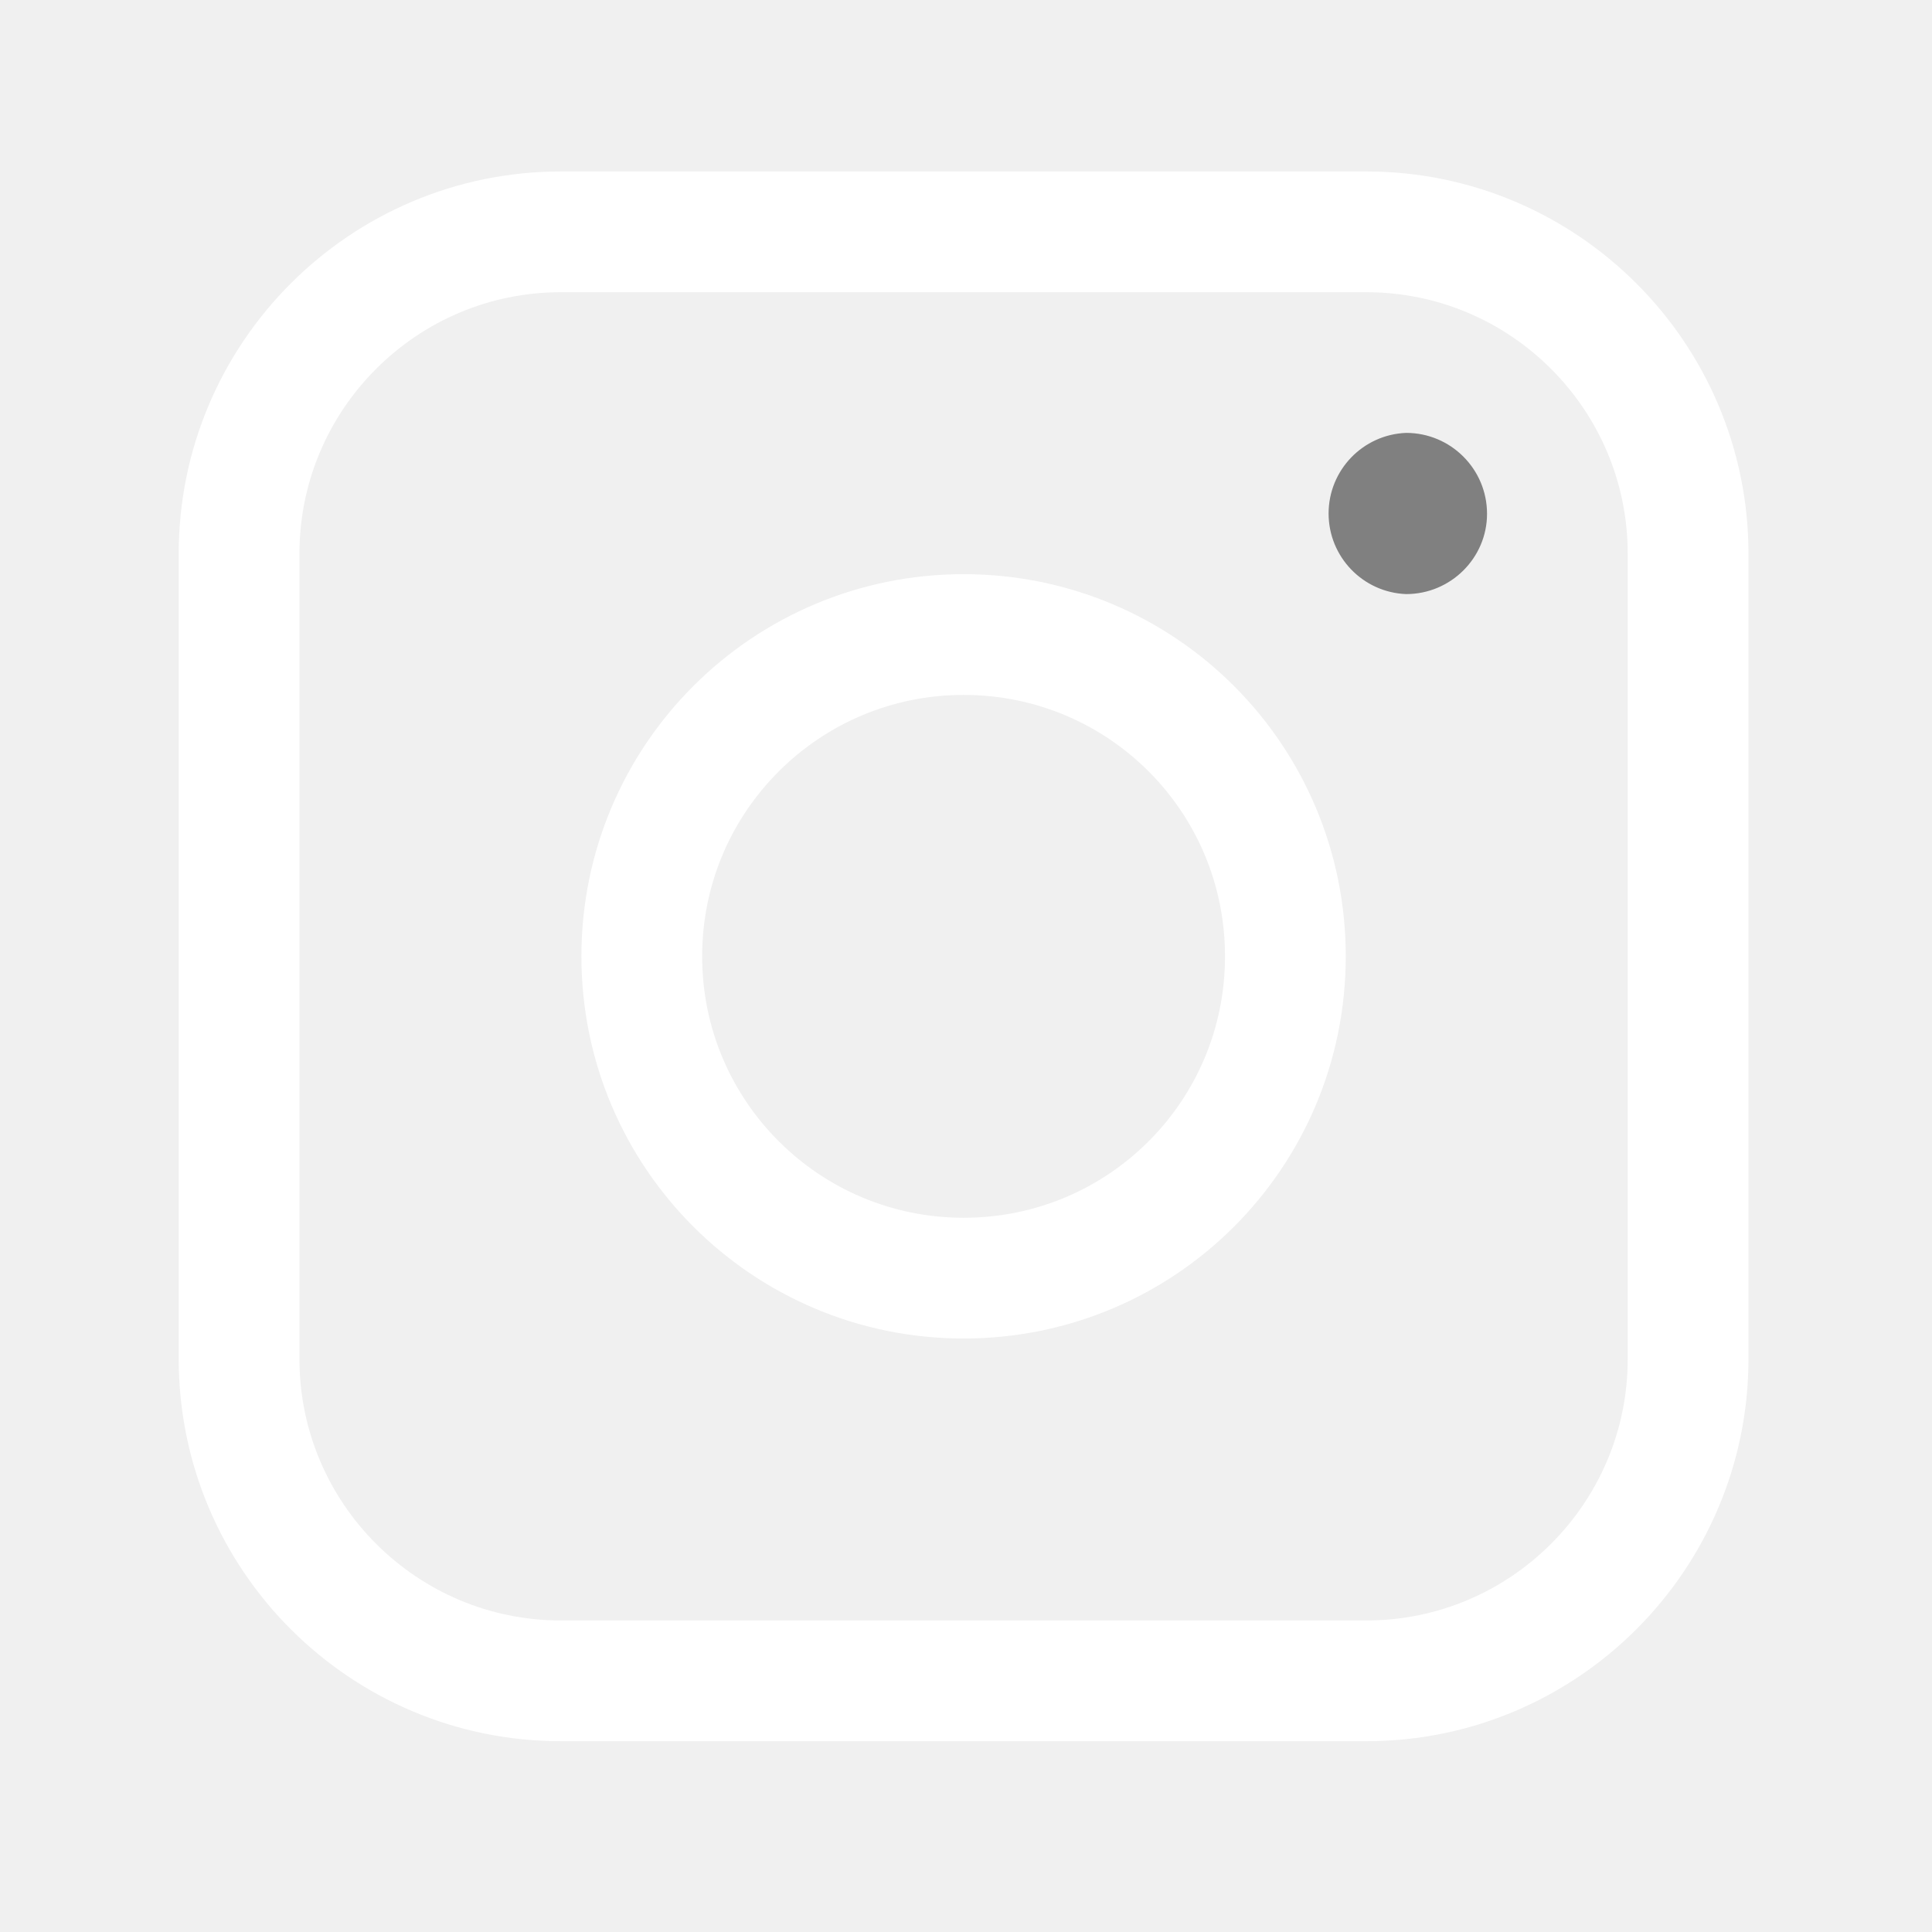
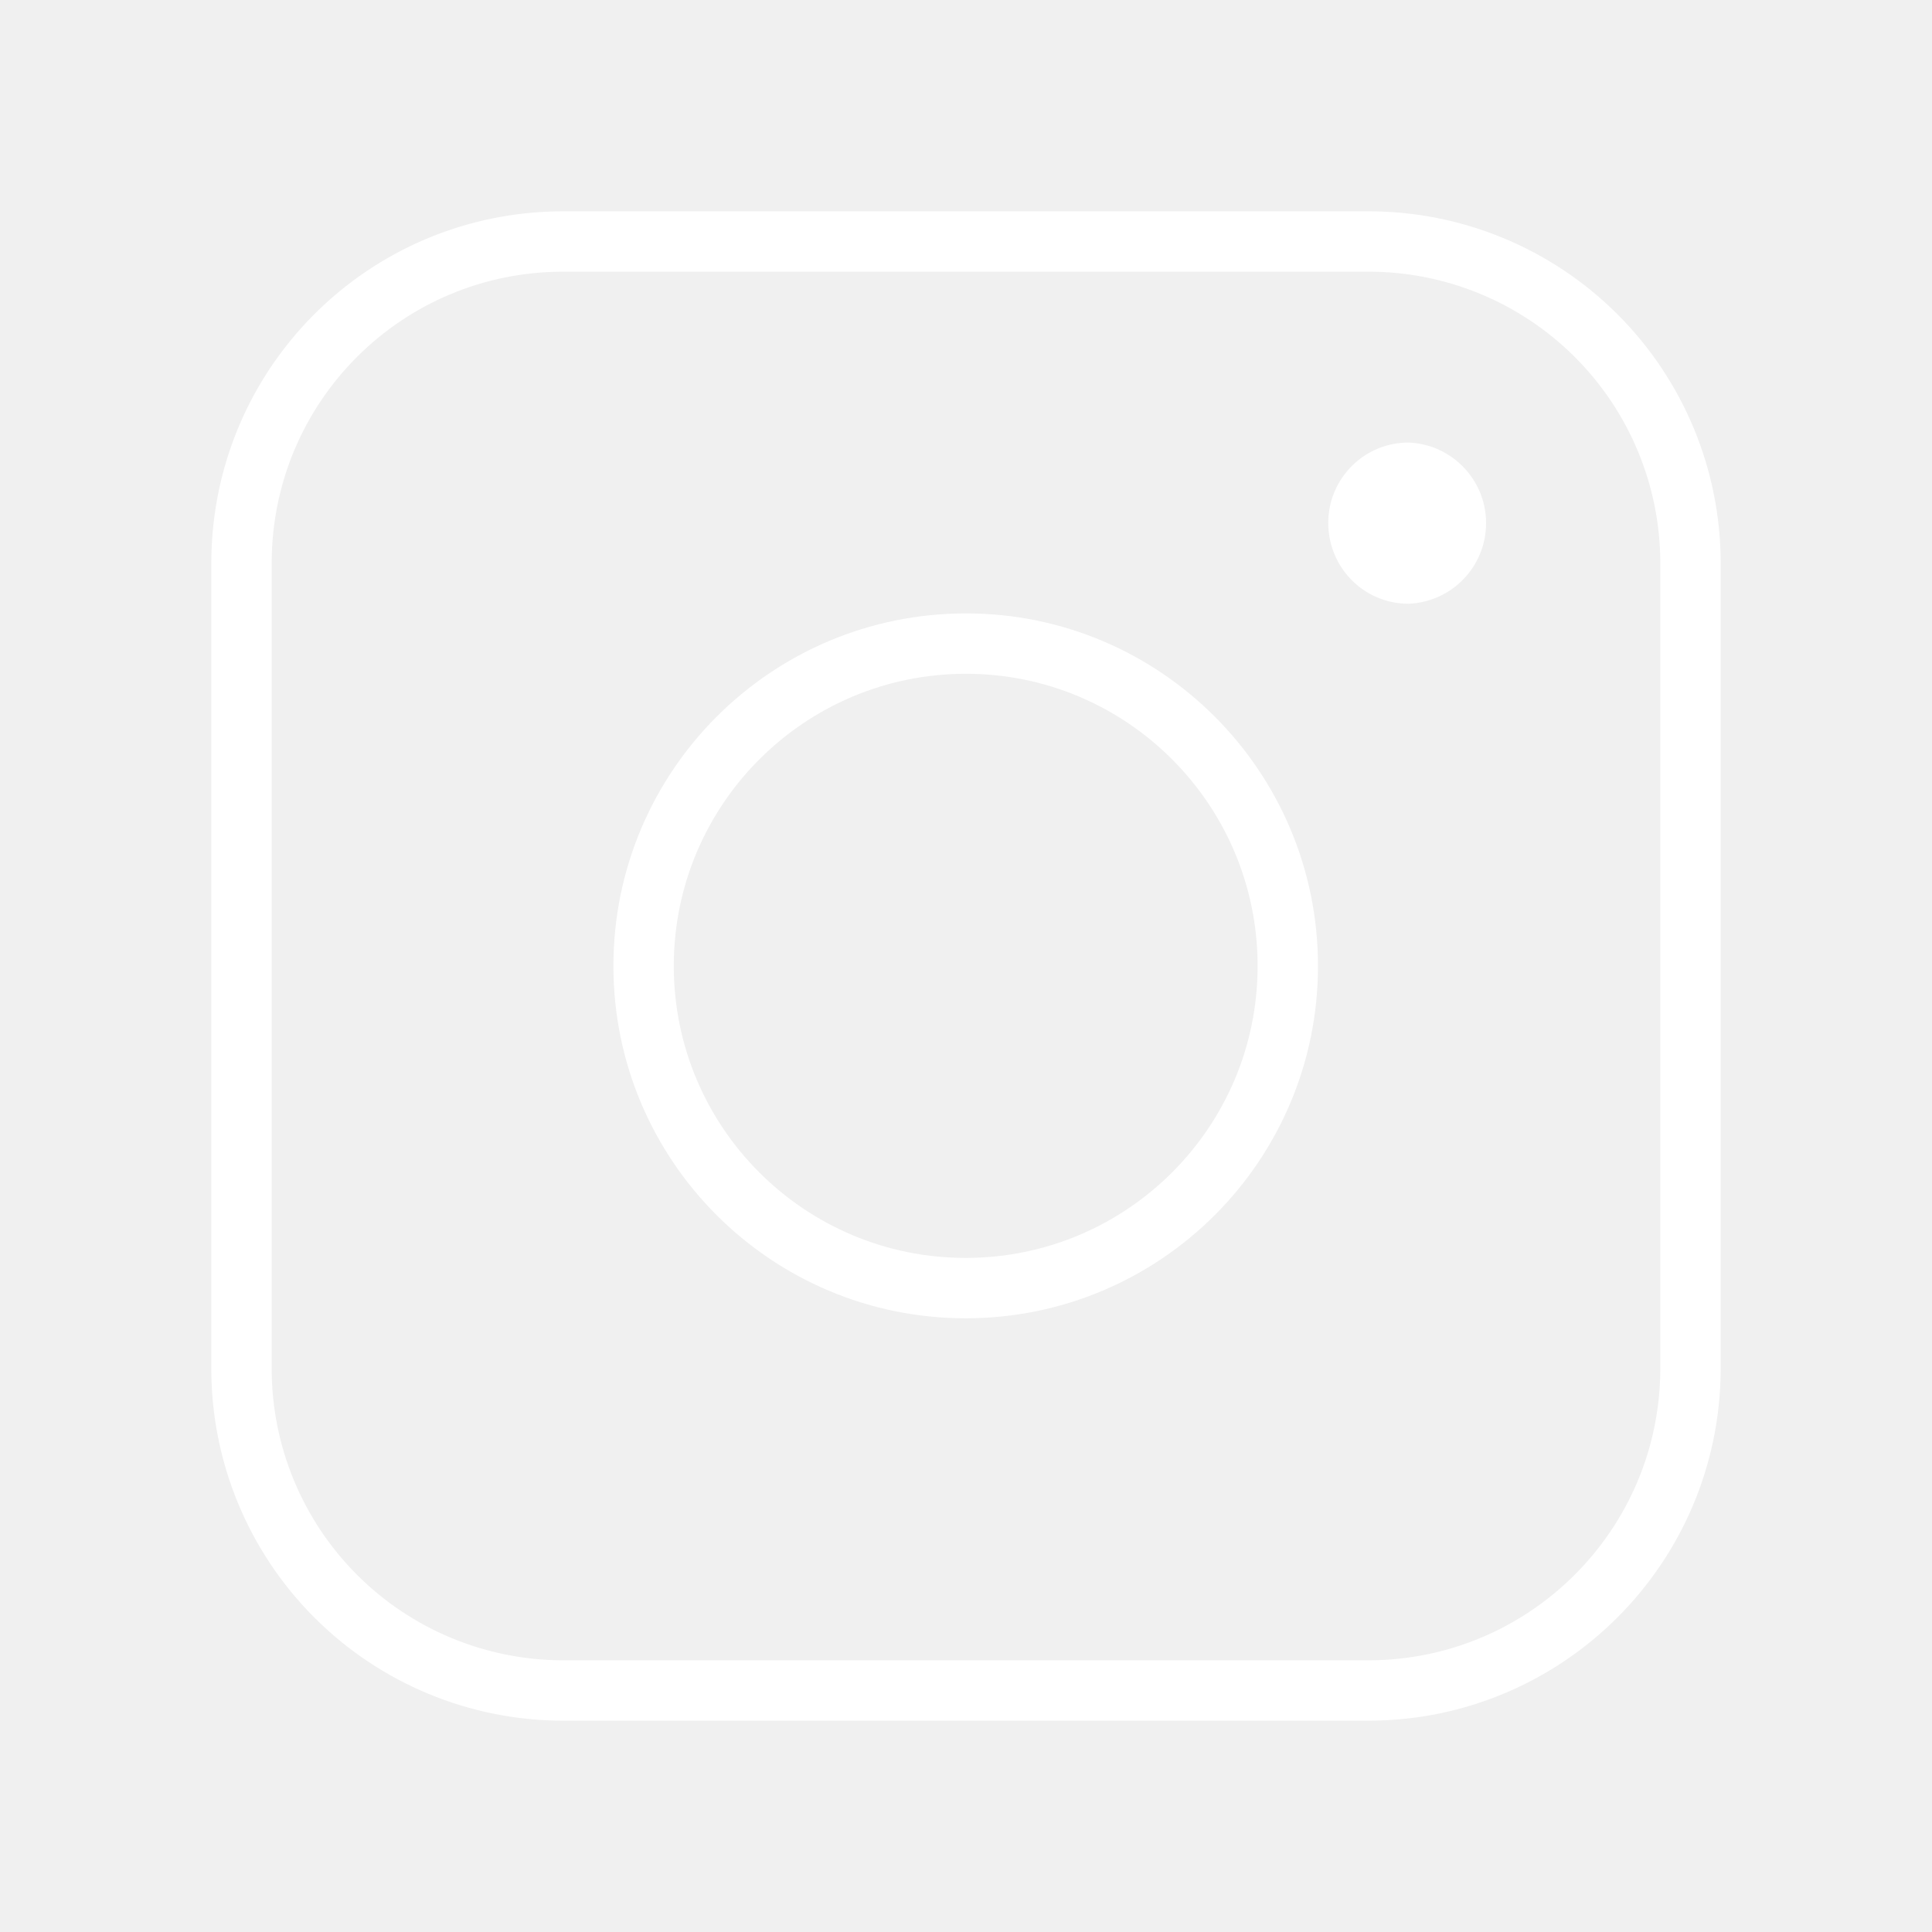
<svg xmlns="http://www.w3.org/2000/svg" width="32" height="32" fill="none">
  <defs>
    <clipPath id="a">
-       <path transform="translate(-.034 -.155)" fill="#fff" fill-opacity="0" d="M0 0h32v32H0z" />
+       <path fill="#fff" fill-opacity="0" d="M0 0h32v32H0z" />
    </clipPath>
  </defs>
  <g clip-path="url(#a)">
-     <path d="M9.29 3.84c-2.94 0-5.33 2.39-5.33 5.33v13.34c0 2.94 2.39 5.33 5.33 5.33h13.34c2.94 0 5.33-2.39 5.33-5.33V9.17c0-2.94-2.39-5.33-5.33-5.33H9.29z" stroke="#FFF" stroke-width="2" stroke-linejoin="round" />
-     <path d="M21.29 15.84c0-2.95-2.38-5.33-5.33-5.33-2.94 0-5.33 2.38-5.33 5.33s2.39 5.33 5.33 5.33c2.95 0 5.33-2.38 5.33-5.33z" stroke="#FFF" stroke-width="2" stroke-linejoin="round" />
-     <path d="M23.29 9.84c.74 0 1.34-.6 1.34-1.33 0-.74-.6-1.34-1.34-1.34a1.336 1.336 0 000 2.67z" fill="gray" />
+     <path d="M9.33 4C6.38 4 4 6.38 4 9.33v13.33A5.33 5.33 0 009.33 28h13.33c2.95 0 5.34-2.39 5.34-5.34V9.33A5.33 5.33 0 0022.66 4H9.33z" stroke="#FFF" stroke-linejoin="round" />
+     <path d="M21.33 16c0-2.95-2.39-5.34-5.33-5.34-2.95 0-5.34 2.39-5.34 5.34a5.335 5.335 0 0010.67 0z" stroke="#FFF" stroke-linejoin="round" />
+     <path d="M23.33 10a1.336 1.336 0 000-2.67c-.74 0-1.33.6-1.33 1.33 0 .74.59 1.34 1.33 1.34z" fill="#FFF" />
  </g>
</svg>
